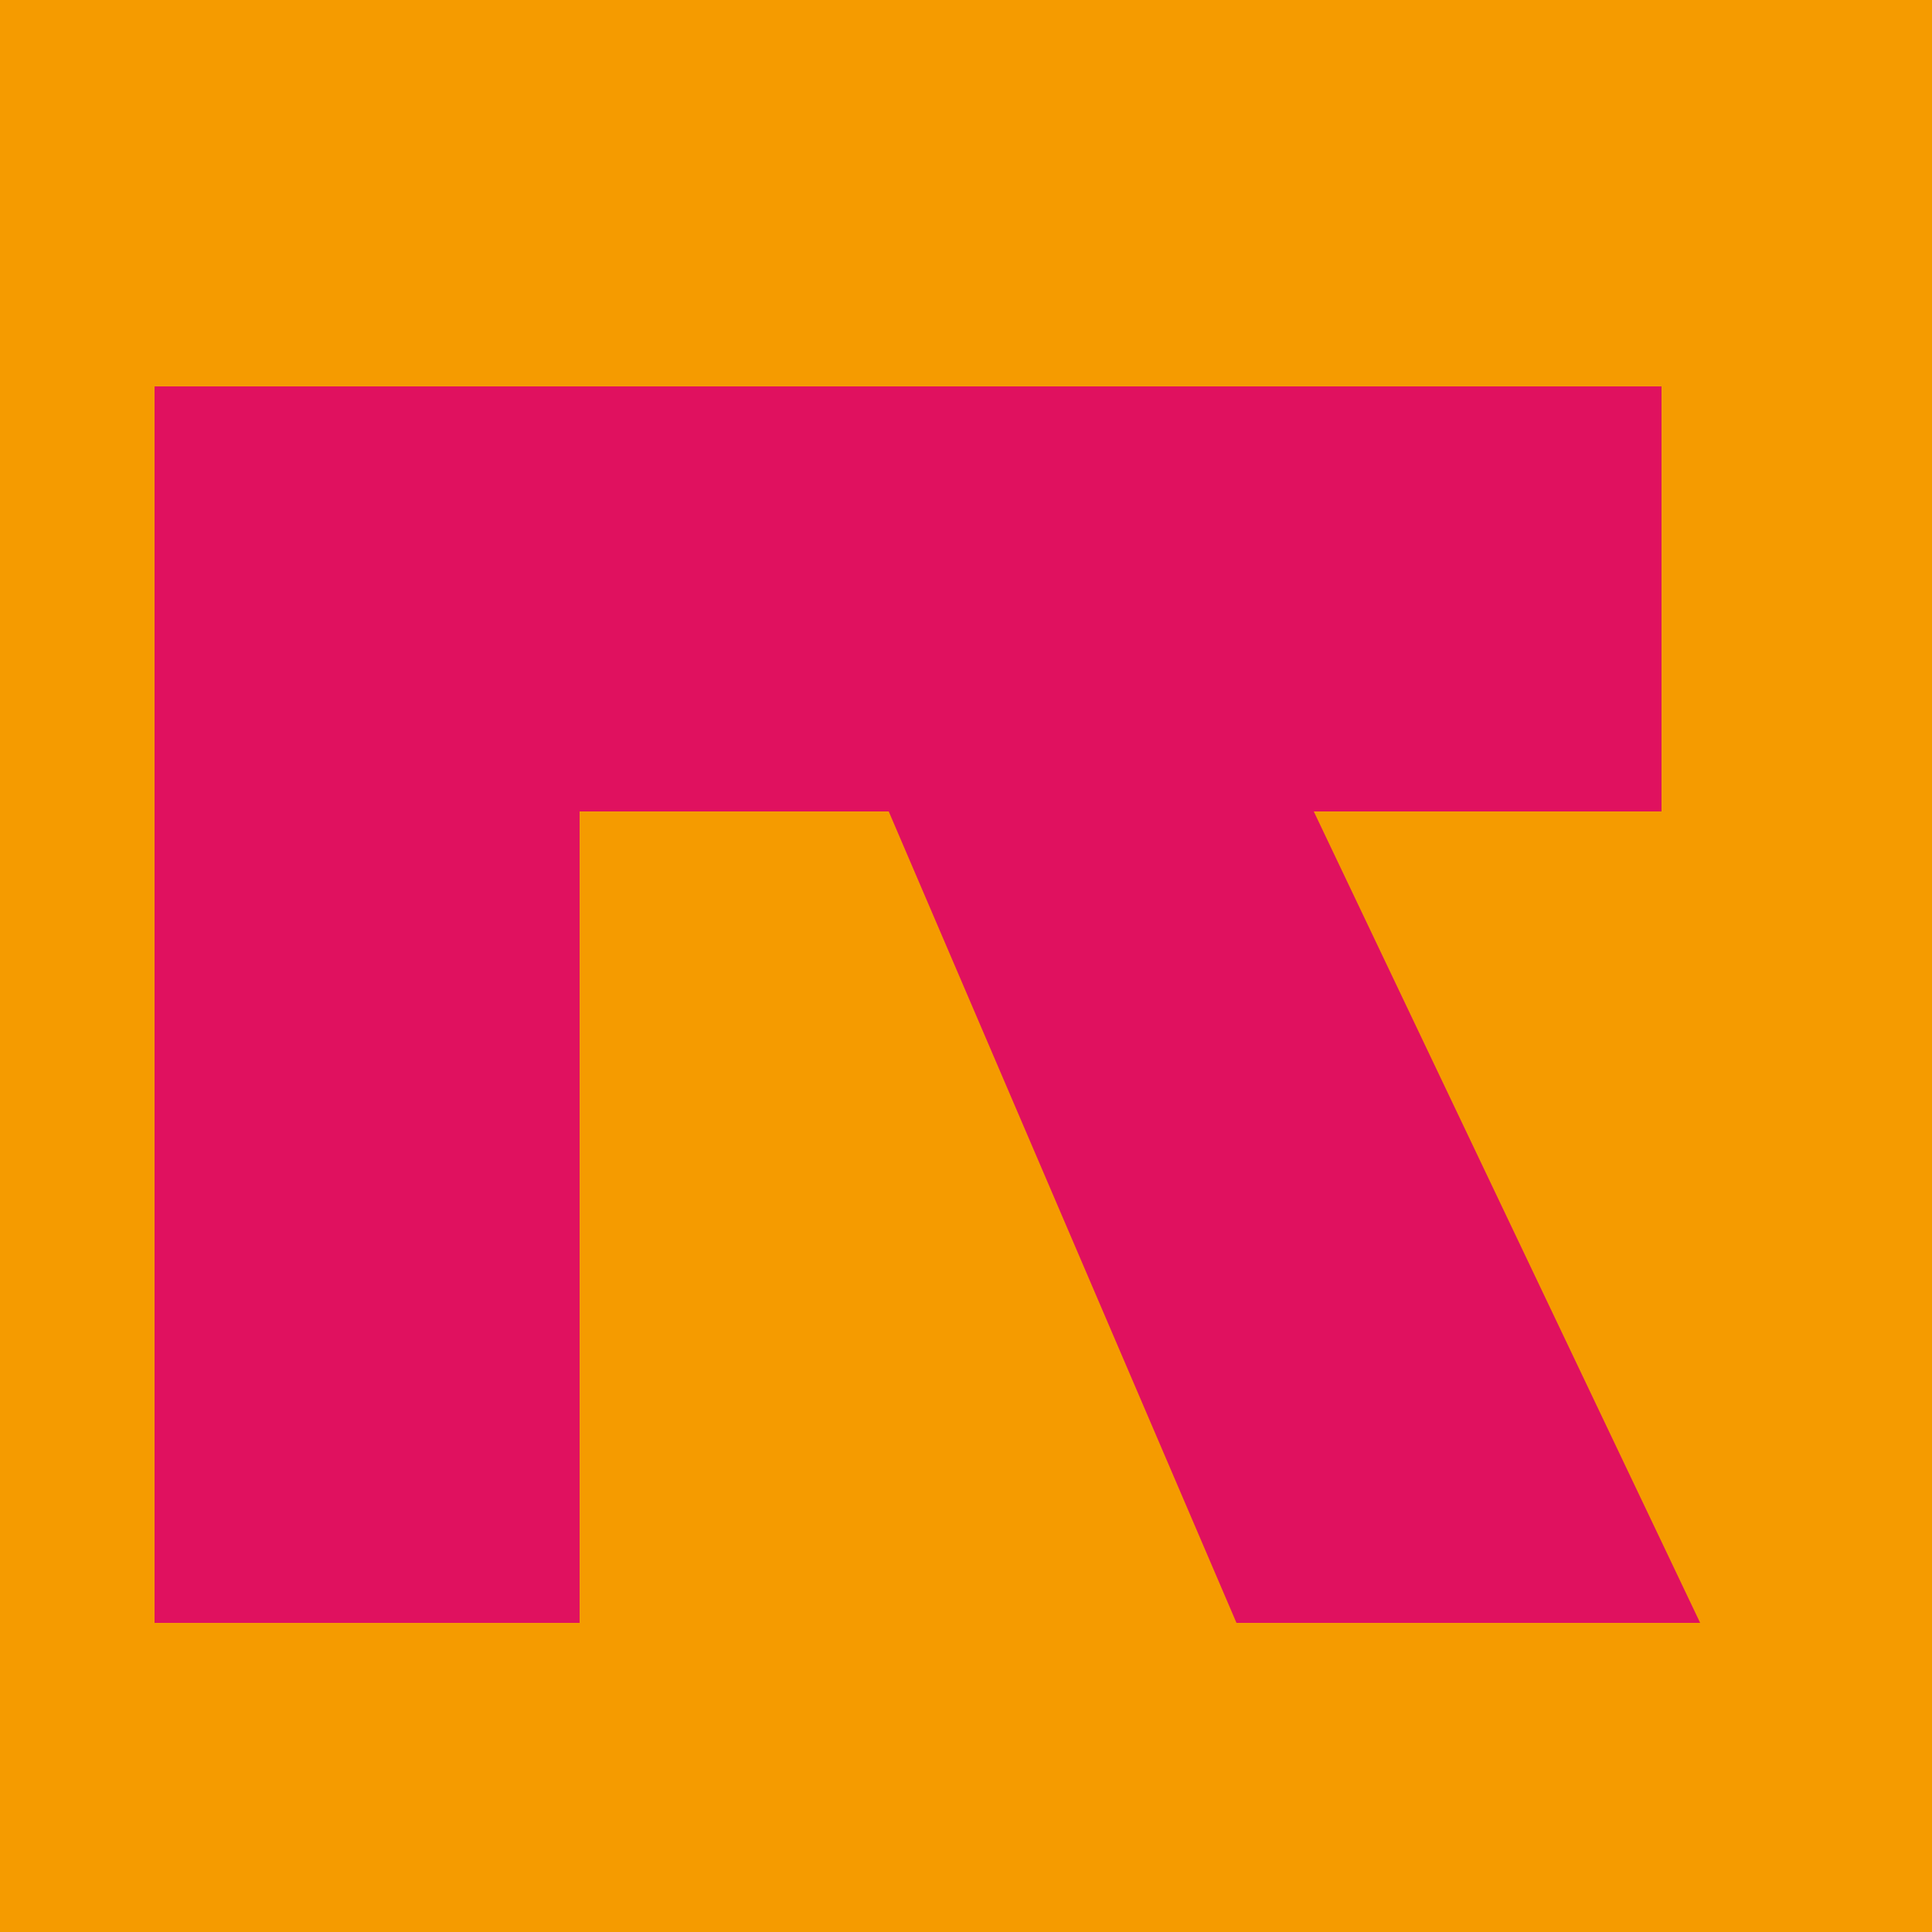
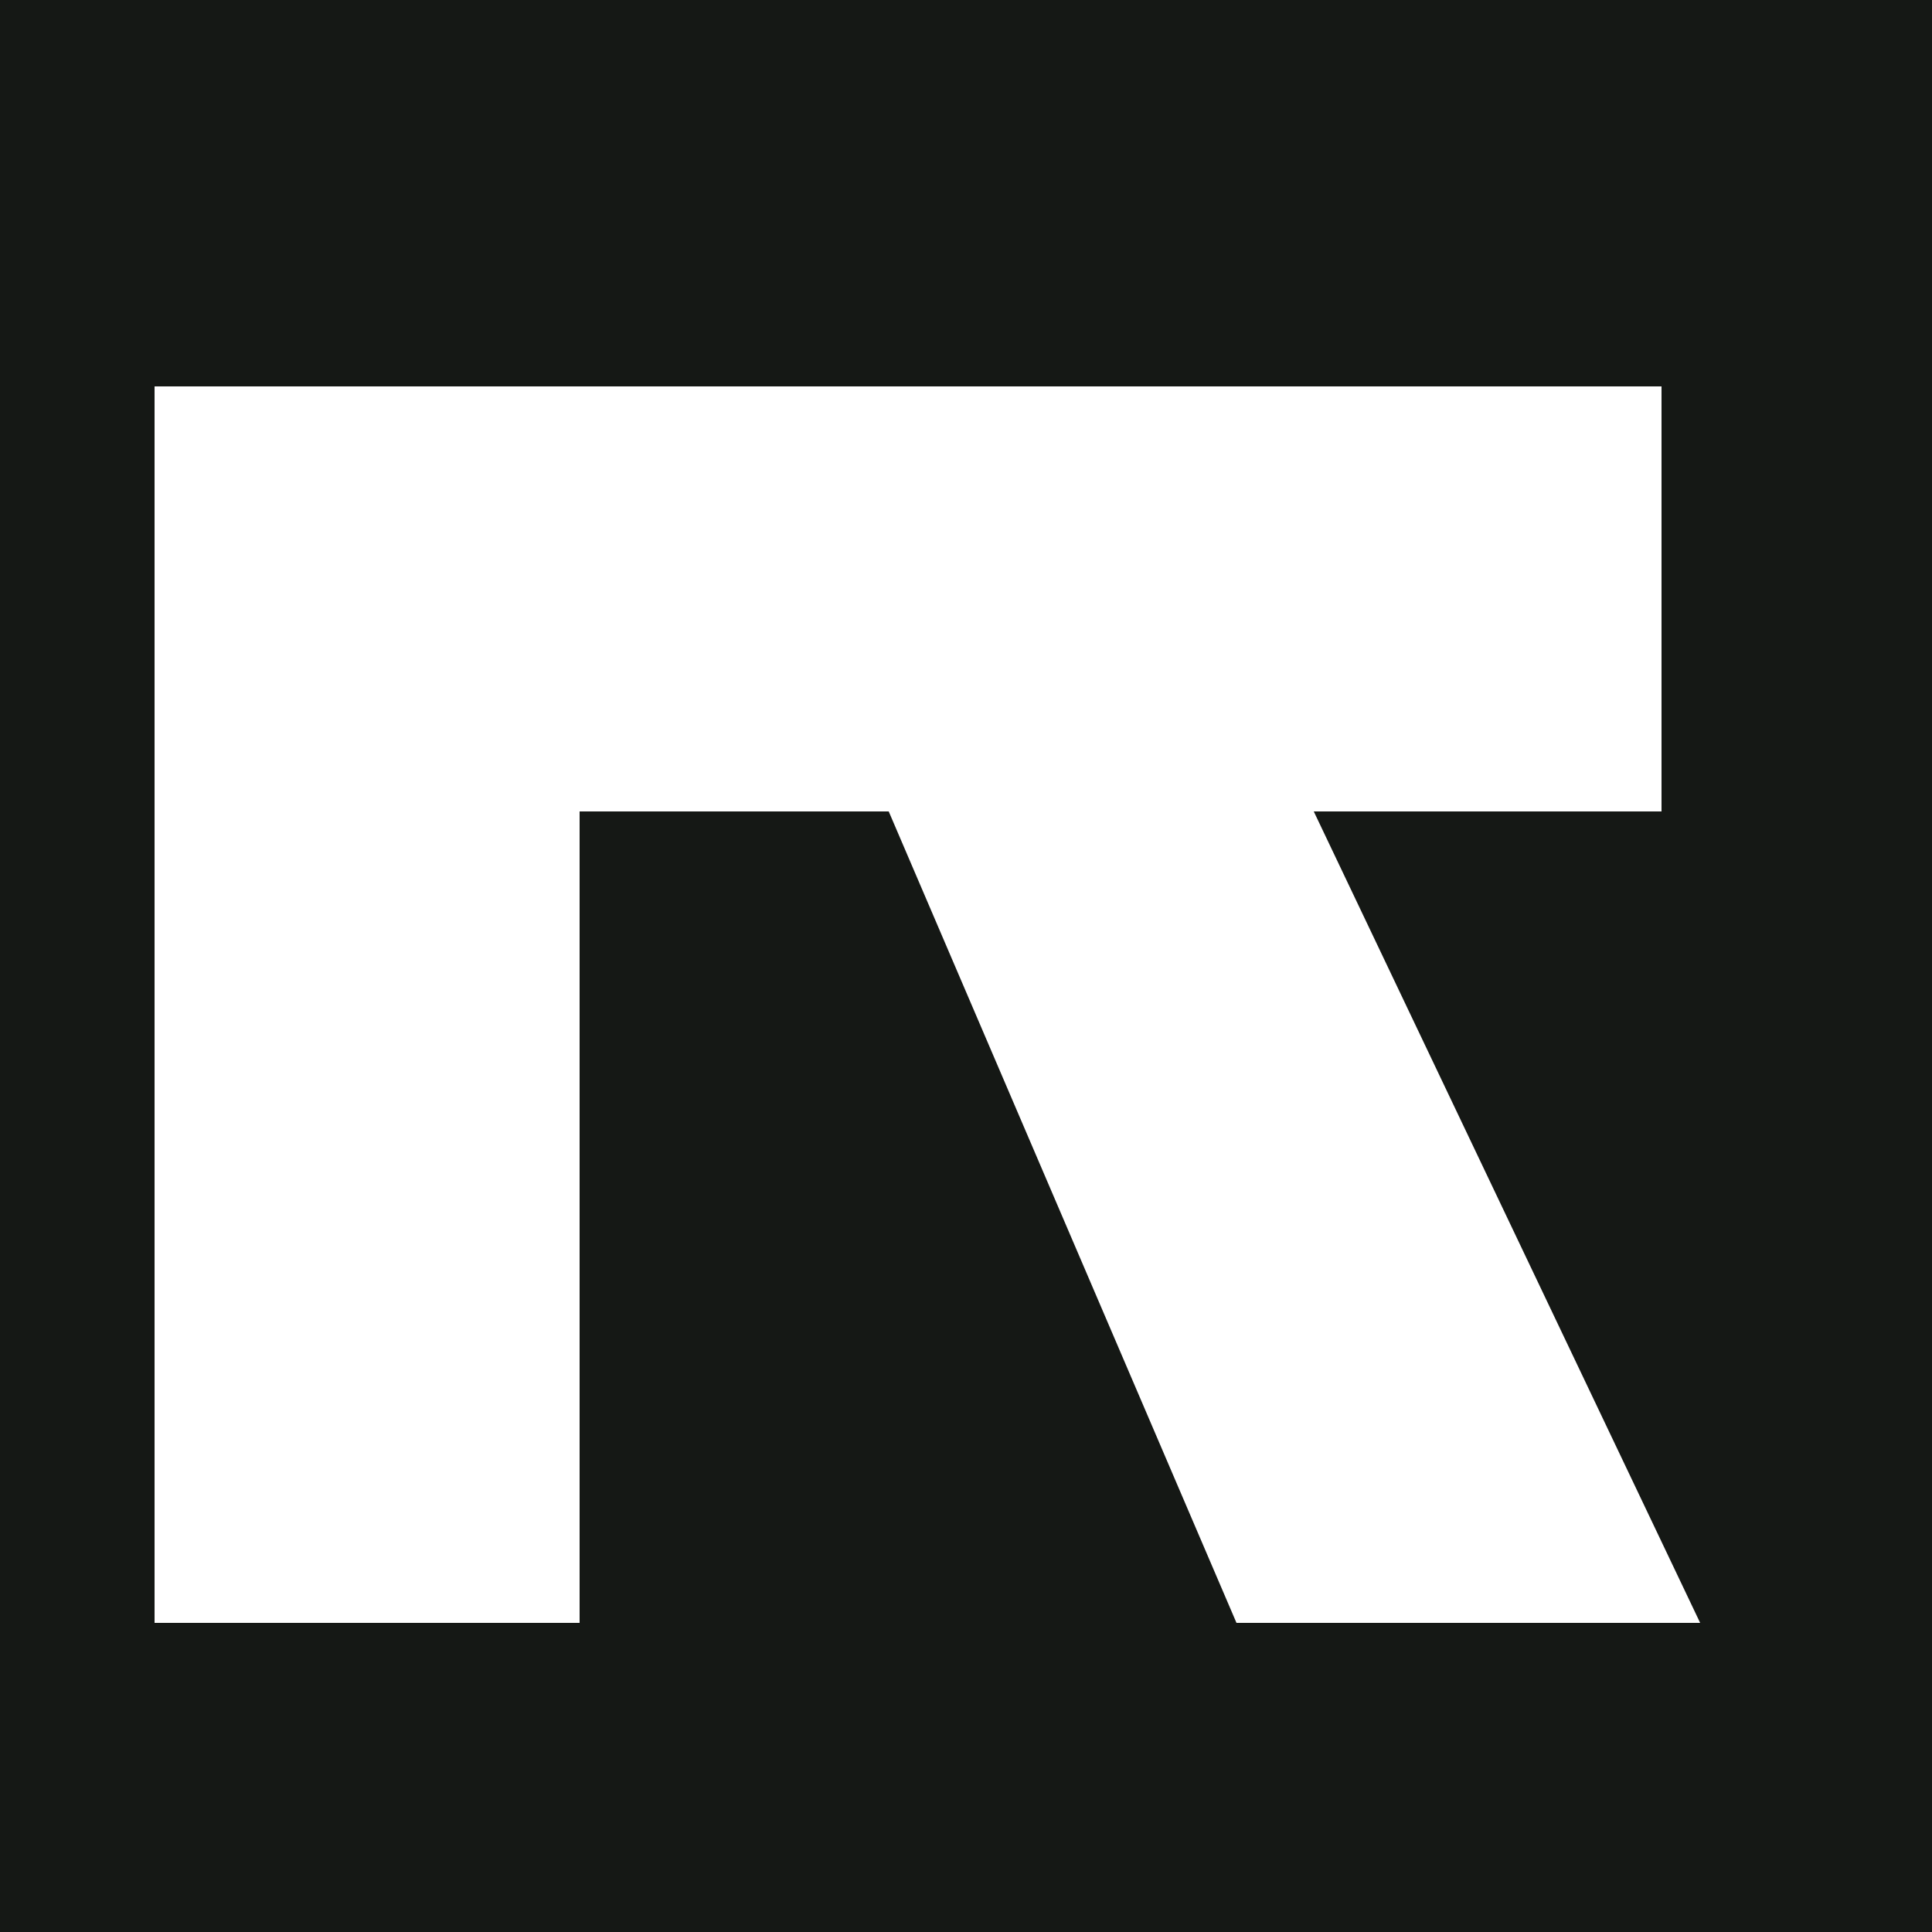
<svg xmlns="http://www.w3.org/2000/svg" viewBox="0 0 100 100" role="img" aria-label="RADACTORY">
-   <rect width="100" height="100" fill="#F59B00" />
-   <path fill="#E0115F" d="M8 20 H86 V42 H30 V84 H8 Z" />
-   <path fill="#E0115F" d="M46 42 H68 L88 84 H64 Z" />
+   <rect width="100" height="100" fill="#151815" />
+   <path fill="#FFFFFF" d="M8 20 H86 V42 H30 V84 H8 Z" />
+   <path fill="#FFFFFF" d="M46 42 H68 L88 84 H64 Z" />
</svg>
